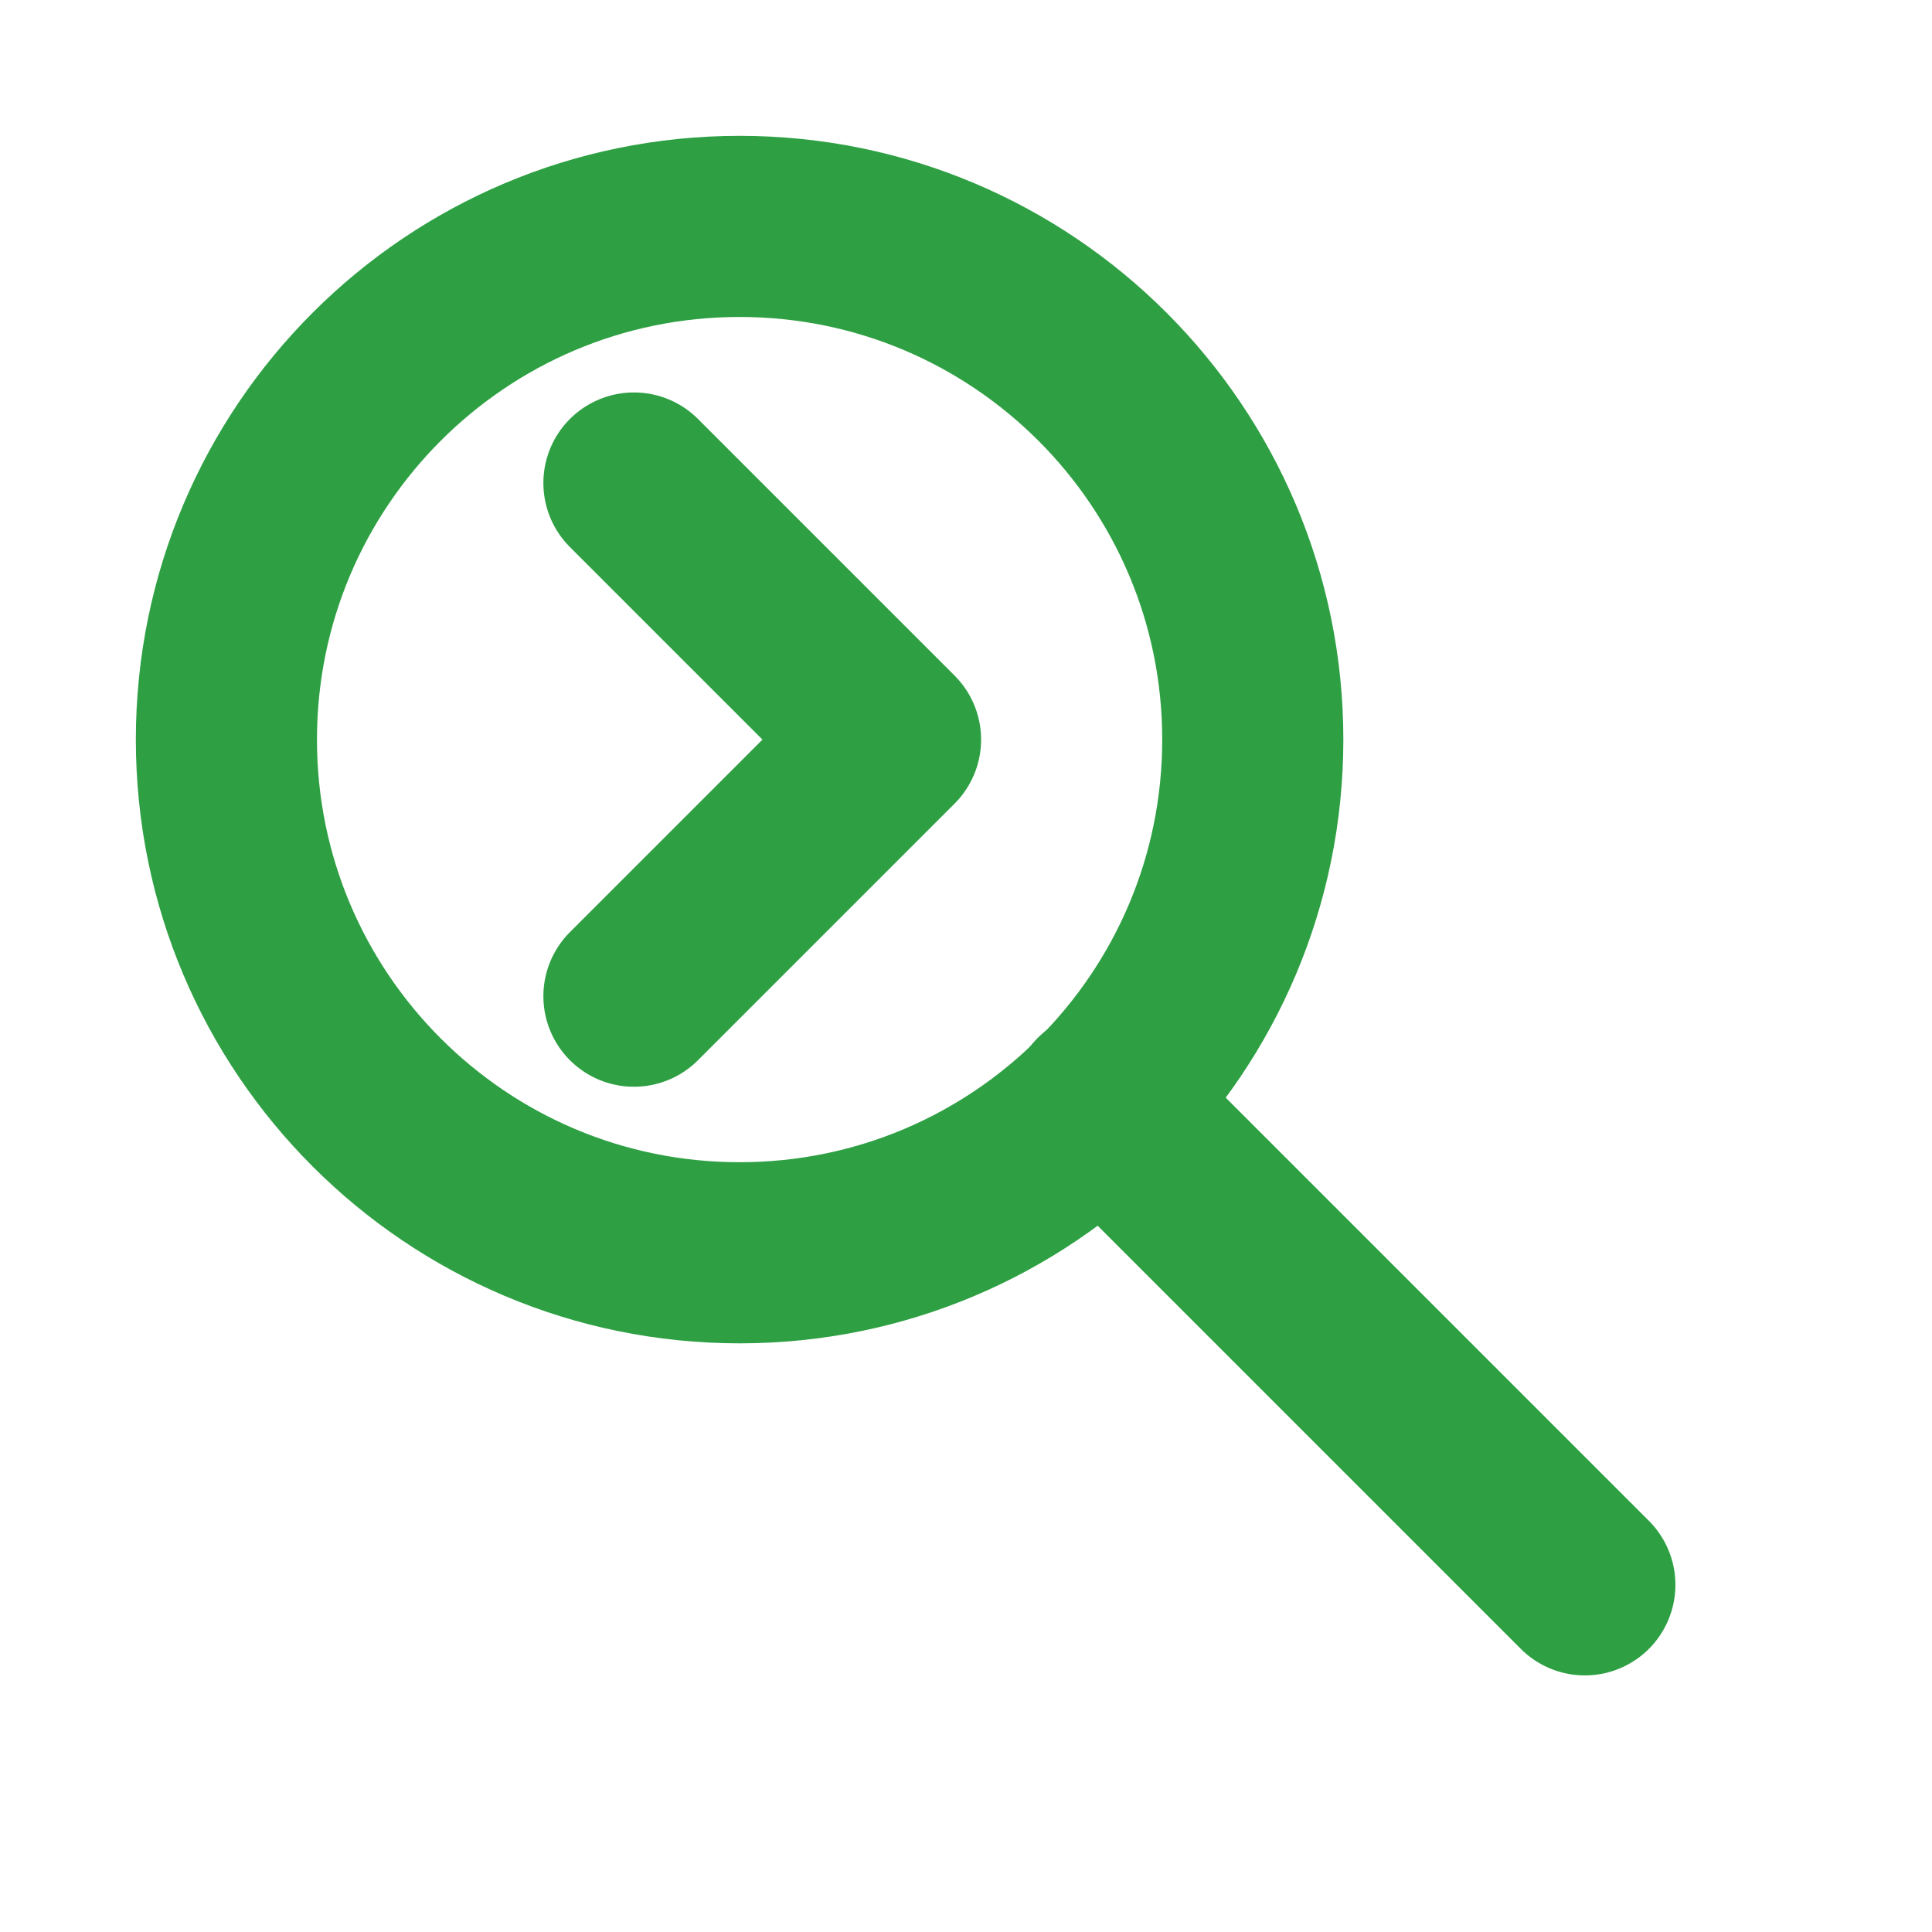
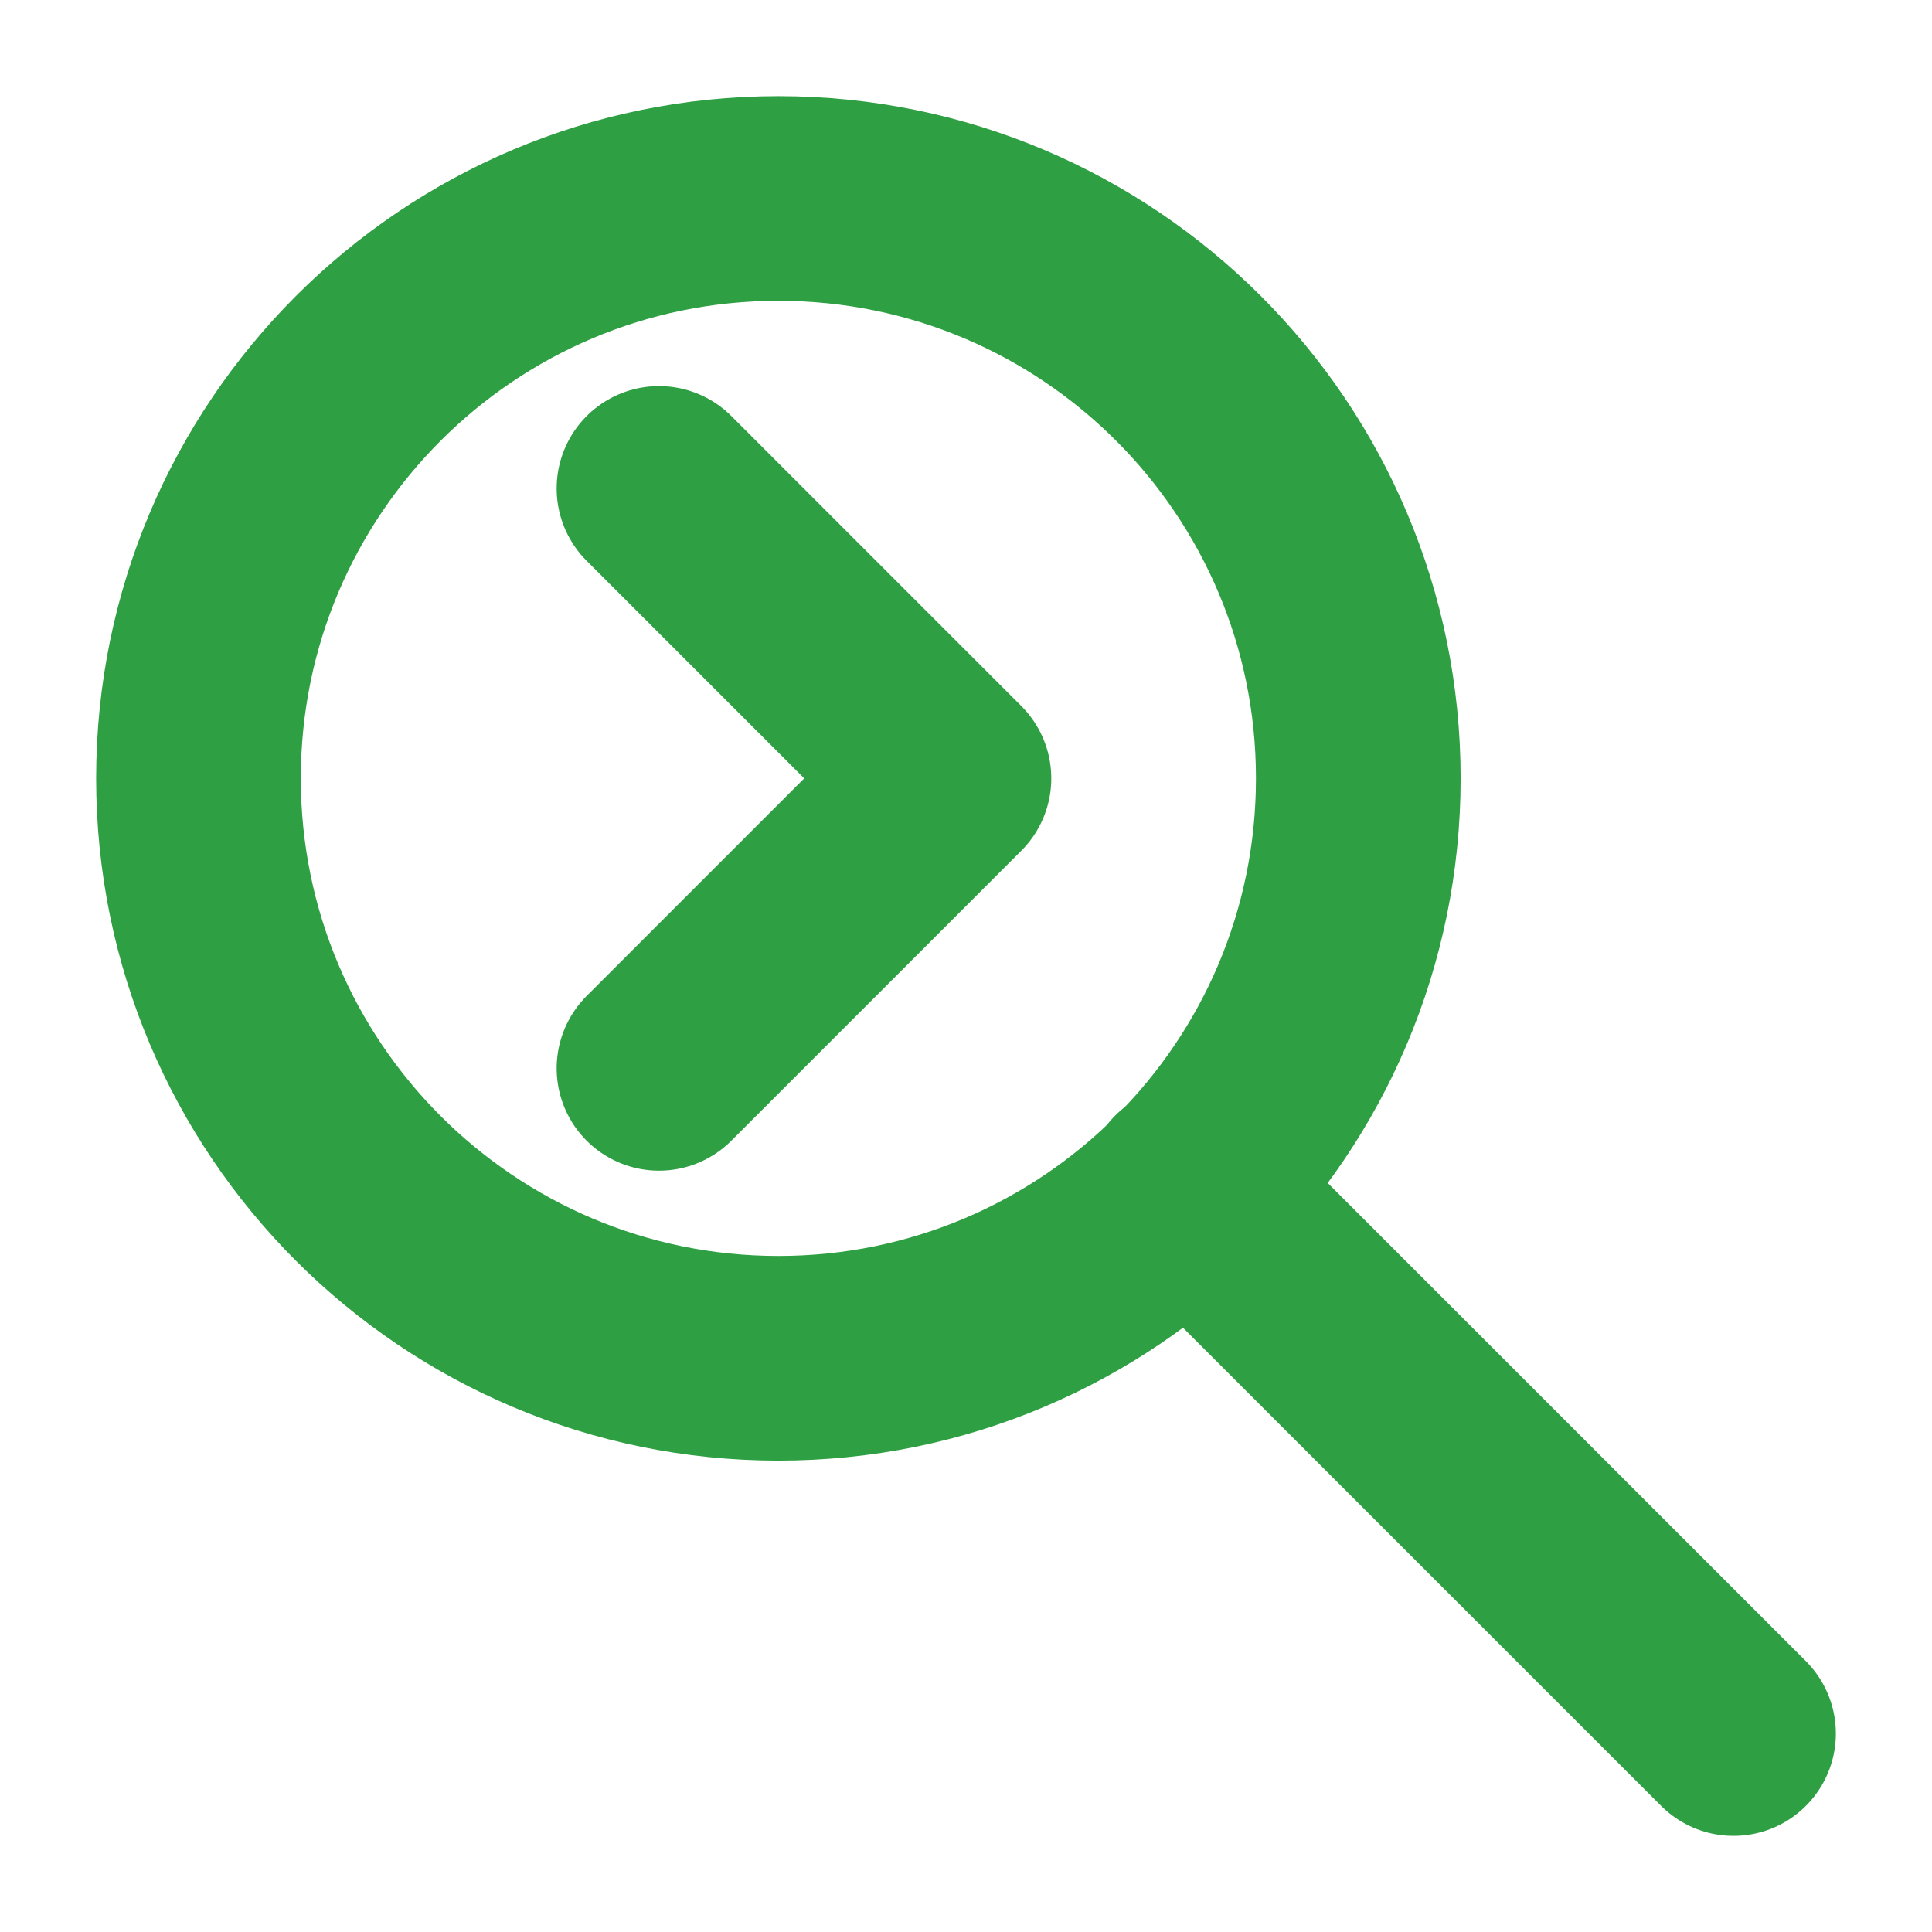
<svg xmlns="http://www.w3.org/2000/svg" viewBox="0 0 128 128" role="img">
-   <g fill="none" stroke="#2ea043" stroke-width="12" stroke-linecap="round" stroke-linejoin="round">
+   <g transform="translate(64 64) scale(1.13) translate(-60 -60)" fill="none" stroke="#2ea043" stroke-width="12" stroke-linecap="round" stroke-linejoin="round">
    <circle cx="49" cy="49" r="34" />
    <path d="M73 73 105 105" />
    <path d="M42 32 59 49 42 66" />
  </g>
</svg>
